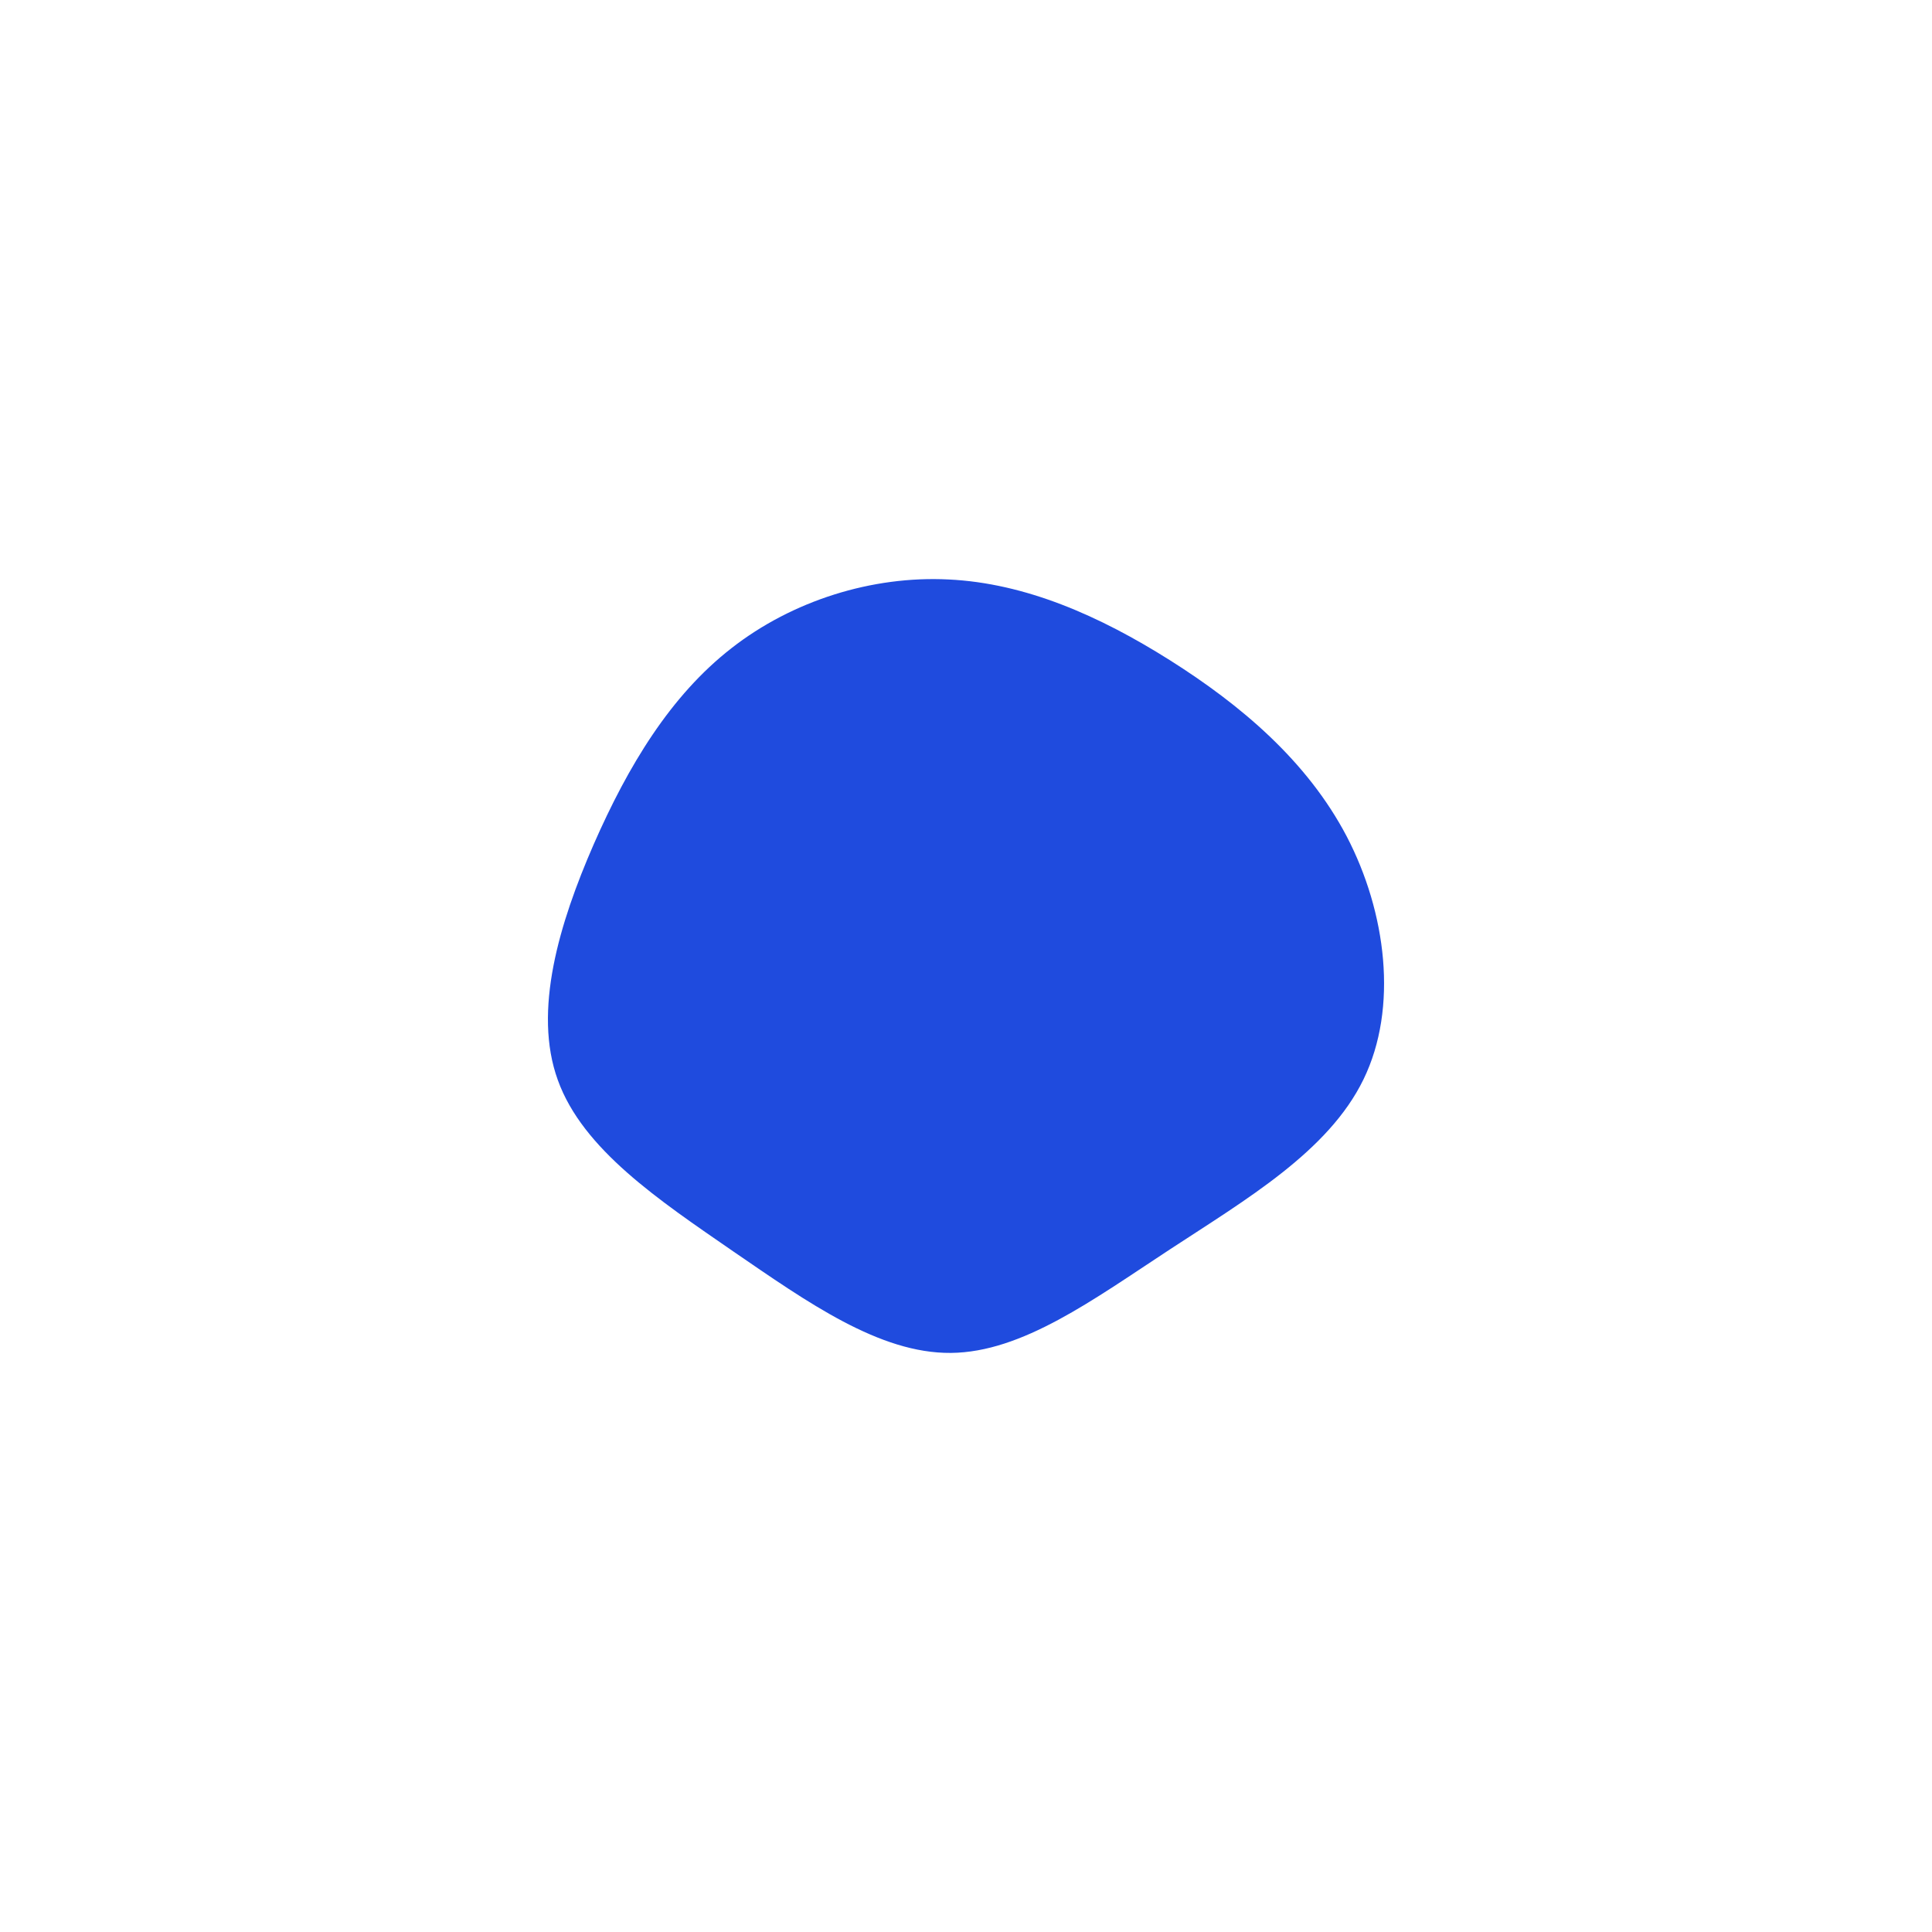
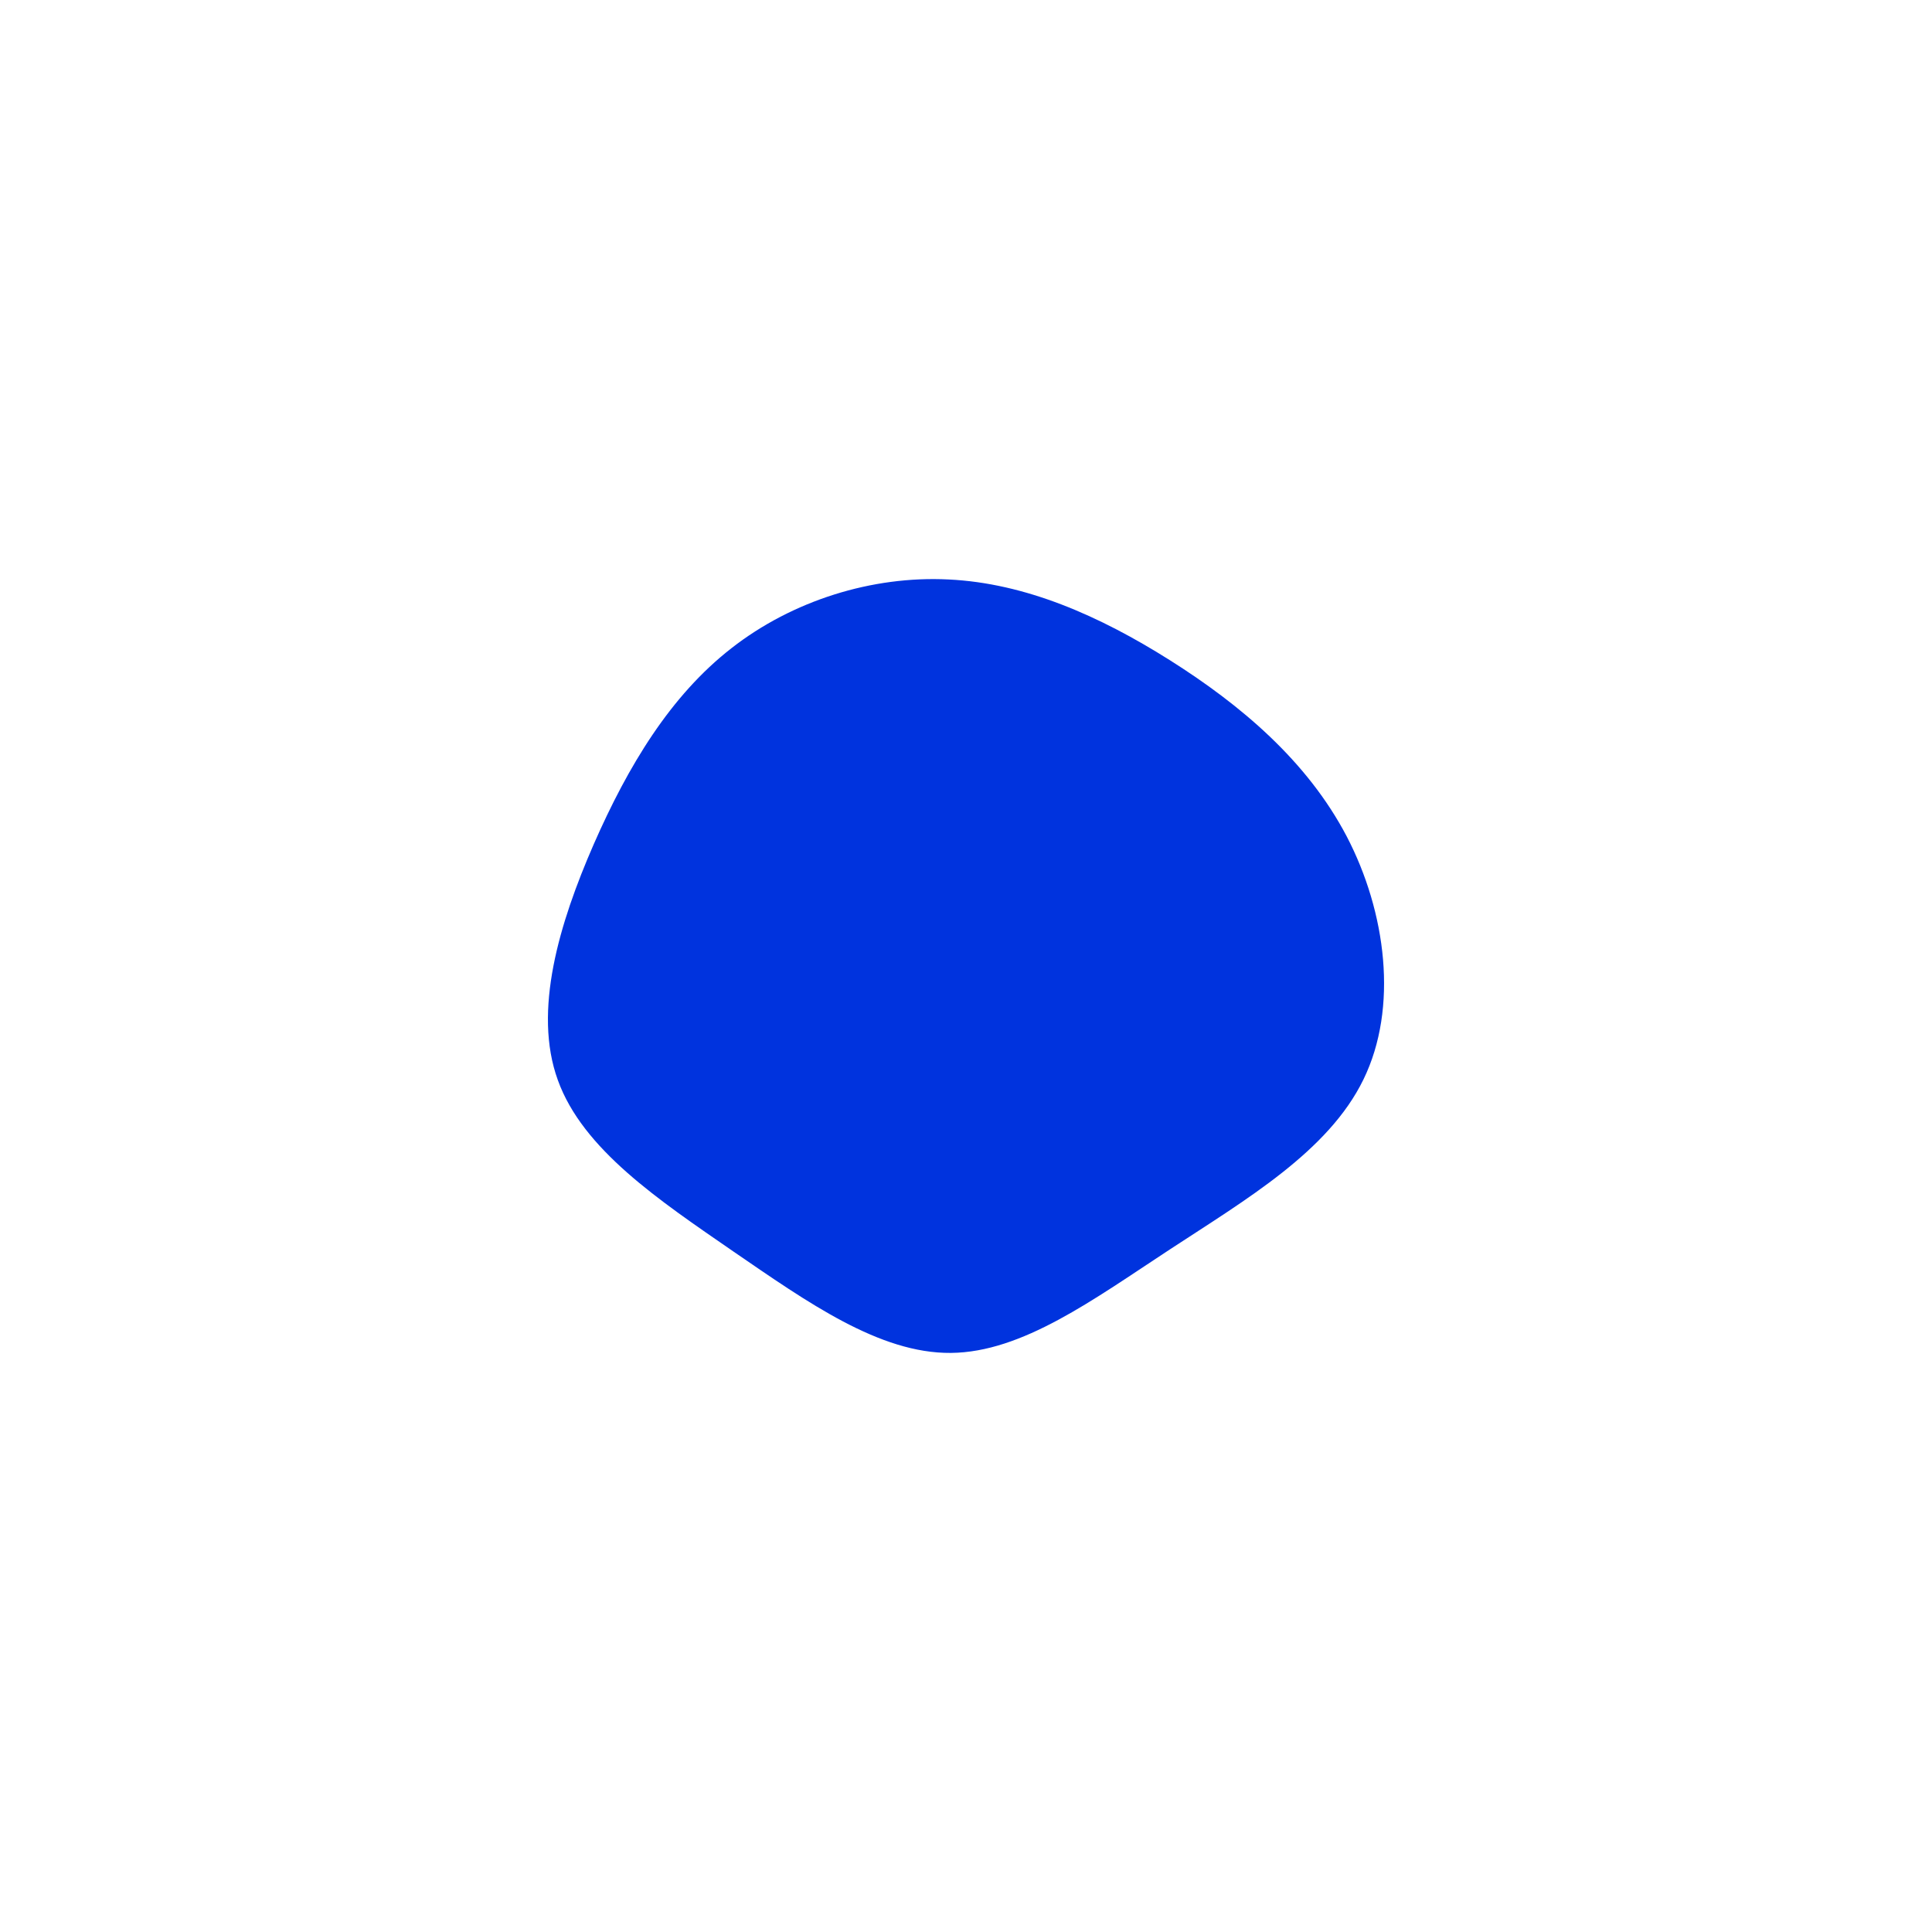
<svg xmlns="http://www.w3.org/2000/svg" id="visual" viewBox="0 0 900 600" width="1100" height="1100" version="1.1">
  <g transform="translate(443.1572 294.4391)">
-     <path d="M101.8 -136.9C134.6 -116.2 165.7 -90.1 184.2 -54.8C202.6 -19.5 208.3 25 192 58.4C175.7 91.9 137.5 114.2 101.8 137.6C66.1 161 33.1 185.5 -0.2 185.8C-33.5 186.1 -67 162.2 -101.6 138.5C-136.1 114.7 -171.7 91 -183.3 58.7C-195 26.5 -182.6 -14.4 -166.6 -51.1C-150.5 -87.8 -130.8 -120.4 -102.4 -142.5C-74.1 -164.6 -37 -176.3 -1.3 -174.5C34.5 -172.8 69 -157.6 101.8 -136.9" fill="#1F4BDE" />
+     <path d="M101.8 -136.9C134.6 -116.2 165.7 -90.1 184.2 -54.8C202.6 -19.5 208.3 25 192 58.4C175.7 91.9 137.5 114.2 101.8 137.6C66.1 161 33.1 185.5 -0.2 185.8C-33.5 186.1 -67 162.2 -101.6 138.5C-136.1 114.7 -171.7 91 -183.3 58.7C-195 26.5 -182.6 -14.4 -166.6 -51.1C-150.5 -87.8 -130.8 -120.4 -102.4 -142.5C-74.1 -164.6 -37 -176.3 -1.3 -174.5C34.5 -172.8 69 -157.6 101.8 -136.9" fill="#0033DE" />
  </g>
</svg>
